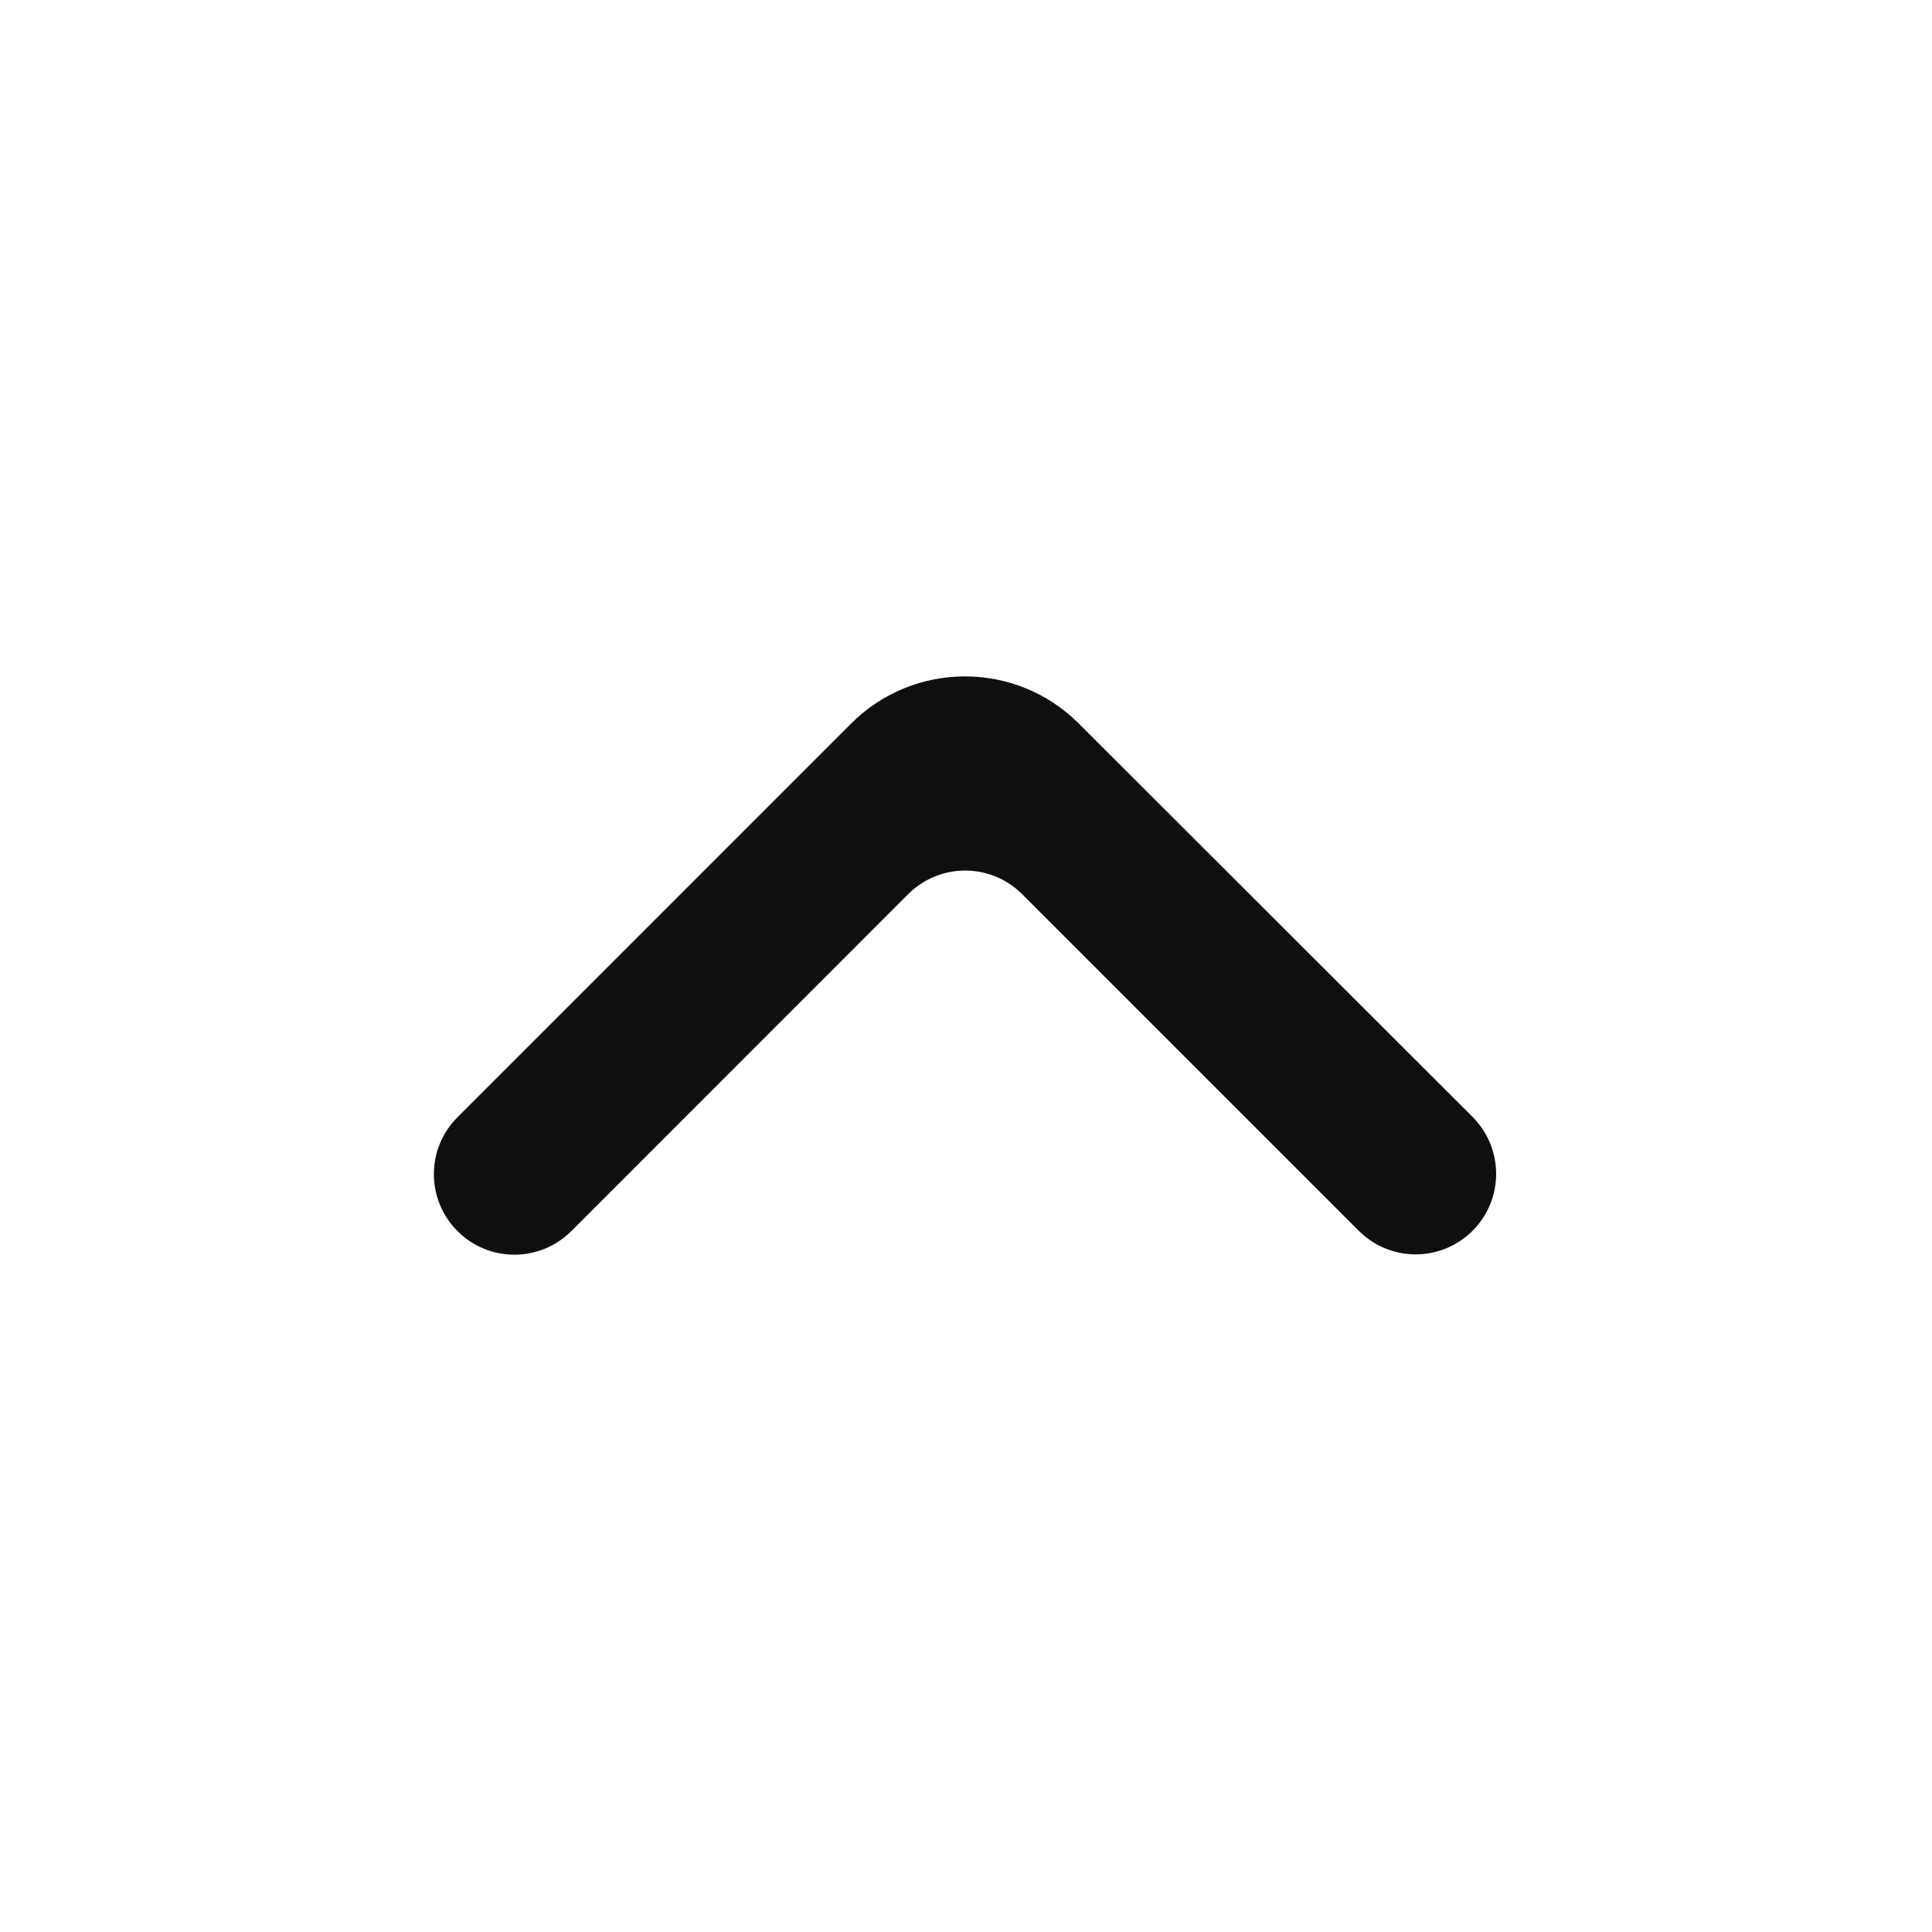
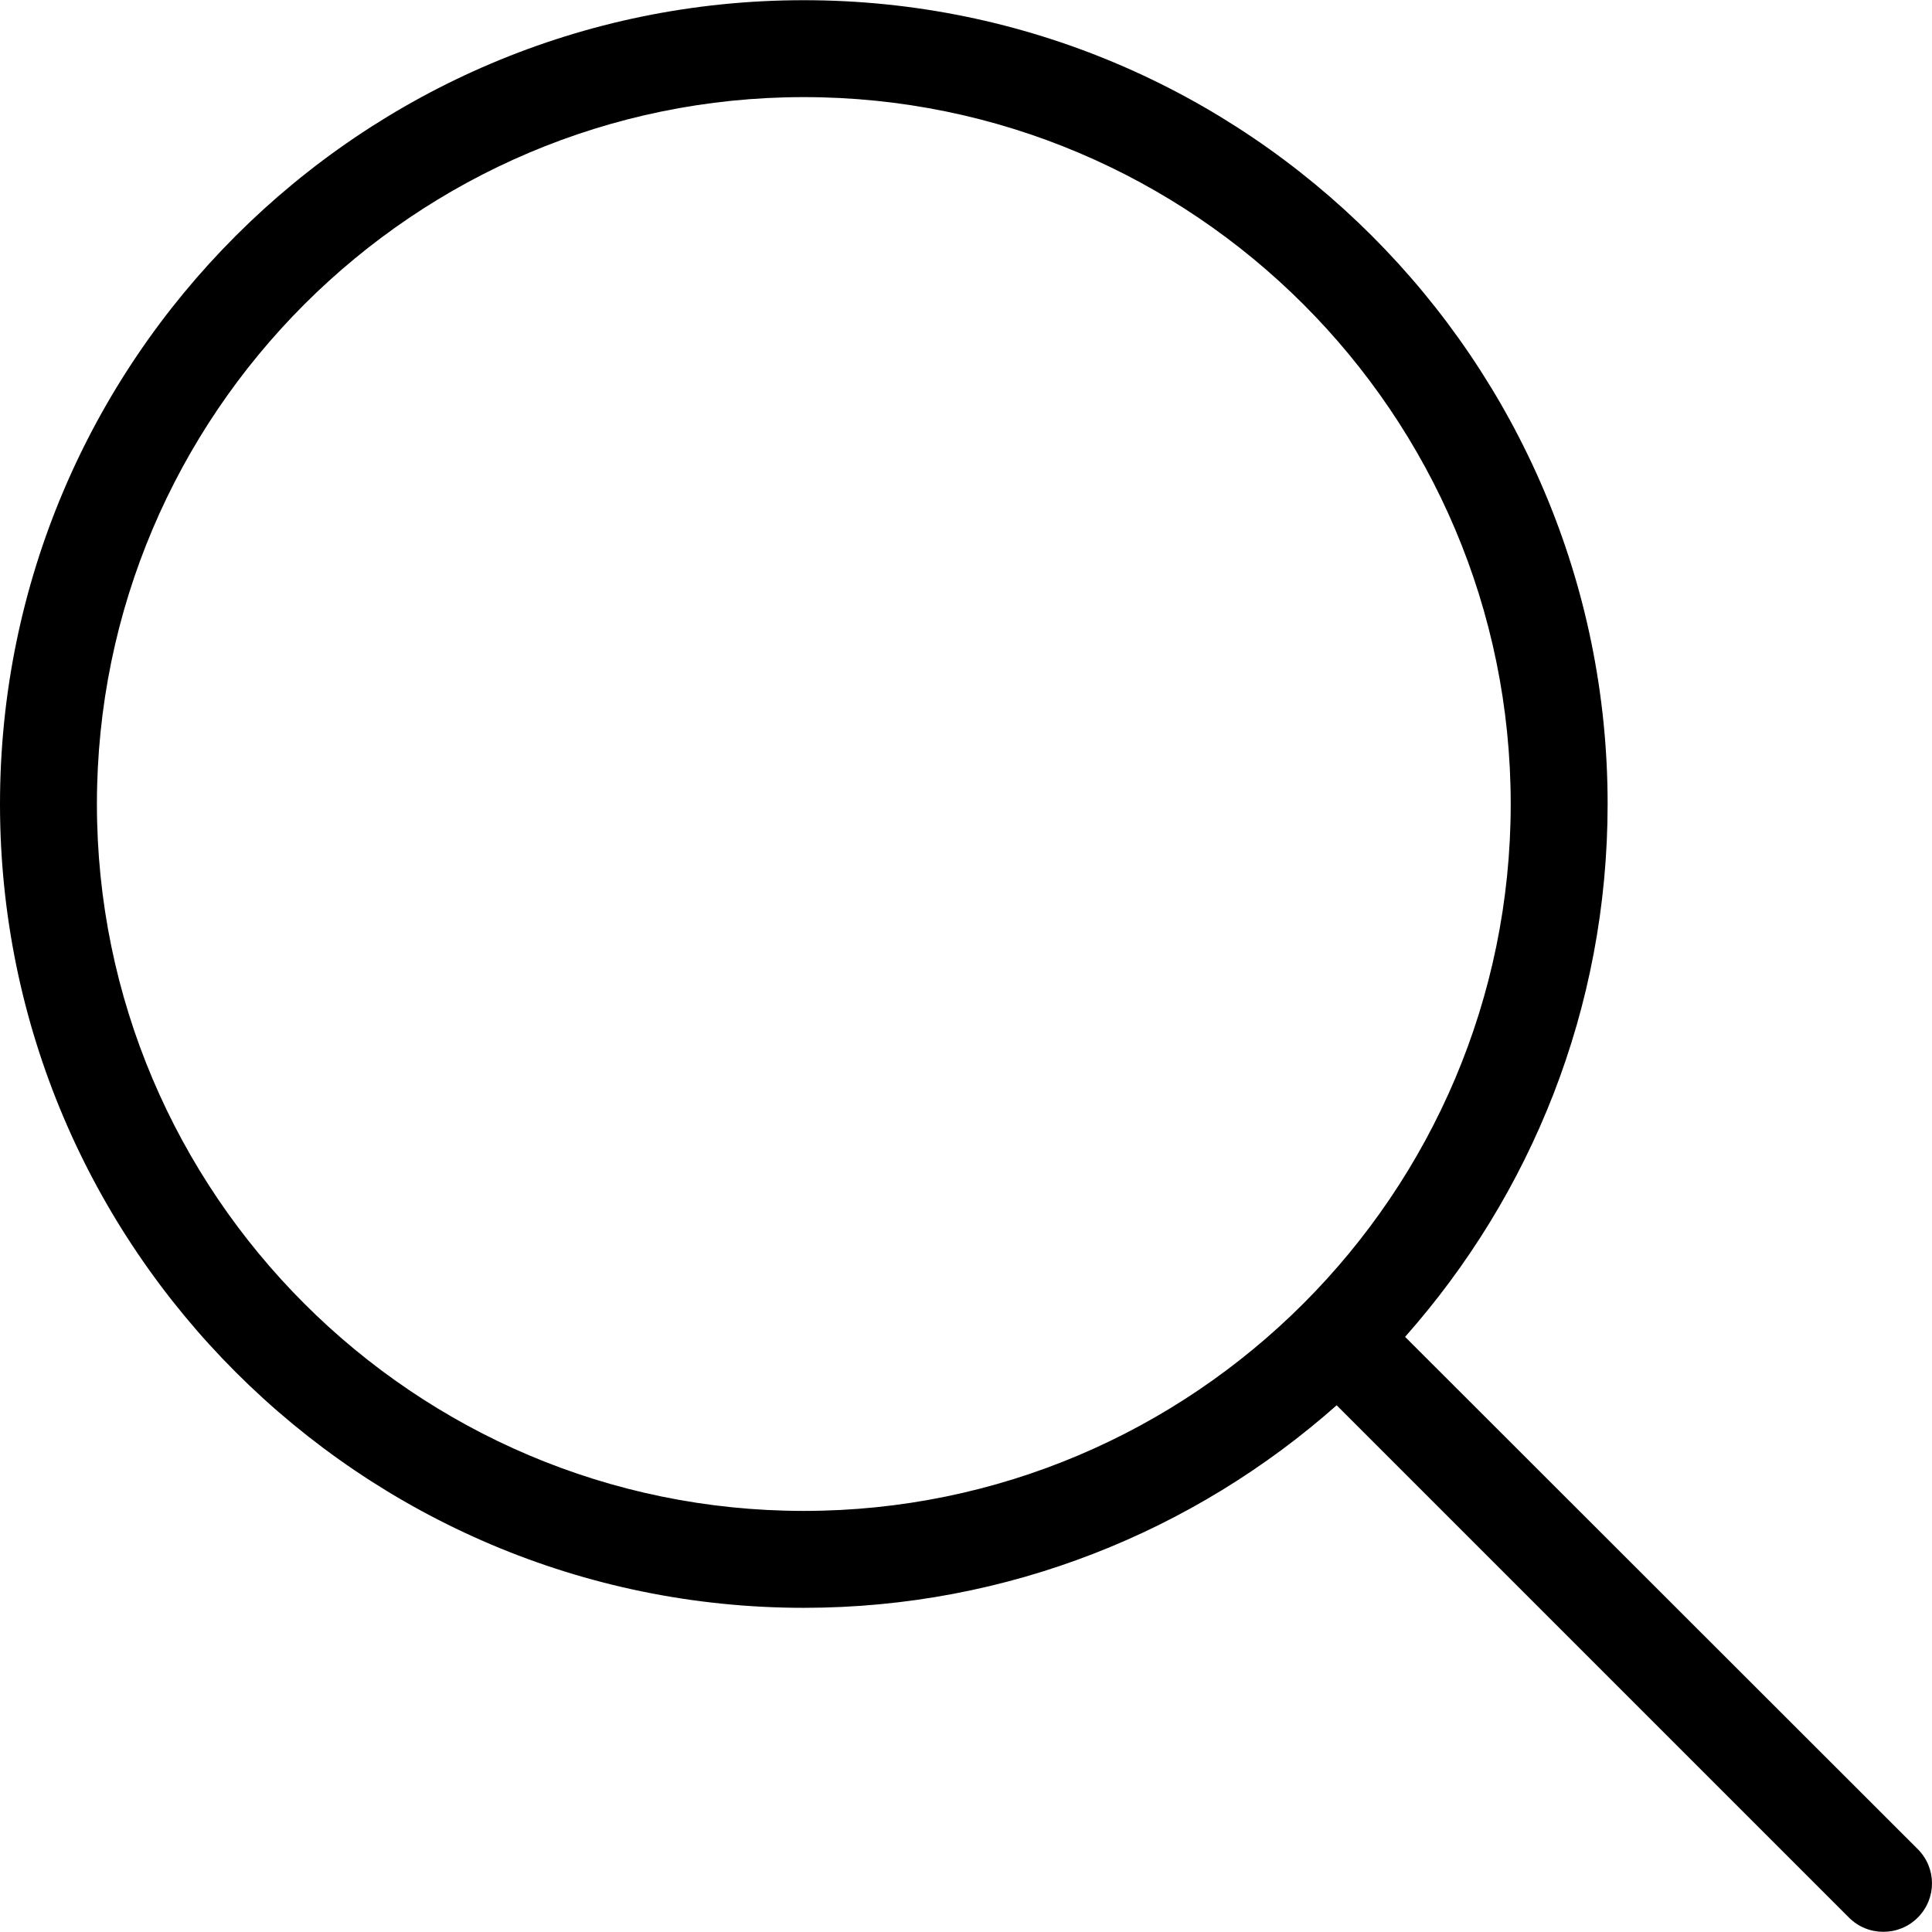
- <svg xmlns="http://www.w3.org/2000/svg" width="800px" height="800px" viewBox="0 0 24 24" fill="none">
-   <path d="M18.293 15.289C18.683 14.899 18.683 14.266 18.293 13.875L13.401 8.988C12.62 8.207 11.354 8.208 10.573 8.988L5.683 13.879C5.292 14.269 5.292 14.902 5.683 15.293C6.073 15.684 6.706 15.684 7.097 15.293L11.282 11.107C11.673 10.717 12.306 10.717 12.697 11.107L16.879 15.289C17.269 15.68 17.902 15.68 18.293 15.289Z" fill="#0F0F0F" />
+ <svg xmlns="http://www.w3.org/2000/svg" fill="#000000" height="800px" width="800px" version="1.1" id="Capa_1" viewBox="0 0 488.4 488.4" xml:space="preserve">
+   <g>
+     <g>
+       <path d="M0,203.25c0,112.1,91.2,203.2,203.2,203.2c51.6,0,98.8-19.4,134.7-51.2l129.5,129.5c2.4,2.4,5.5,3.6,8.7,3.6    s6.3-1.2,8.7-3.6c4.8-4.8,4.8-12.5,0-17.3l-129.6-129.5c31.8-35.9,51.2-83,51.2-134.7c0-112.1-91.2-203.2-203.2-203.2    S0,91.15,0,203.25z M381.9,203.25c0,98.5-80.2,178.7-178.7,178.7s-178.7-80.2-178.7-178.7s80.2-178.7,178.7-178.7    S381.9,104.65,381.9,203.25z" />
+     </g>
+   </g>
</svg>
